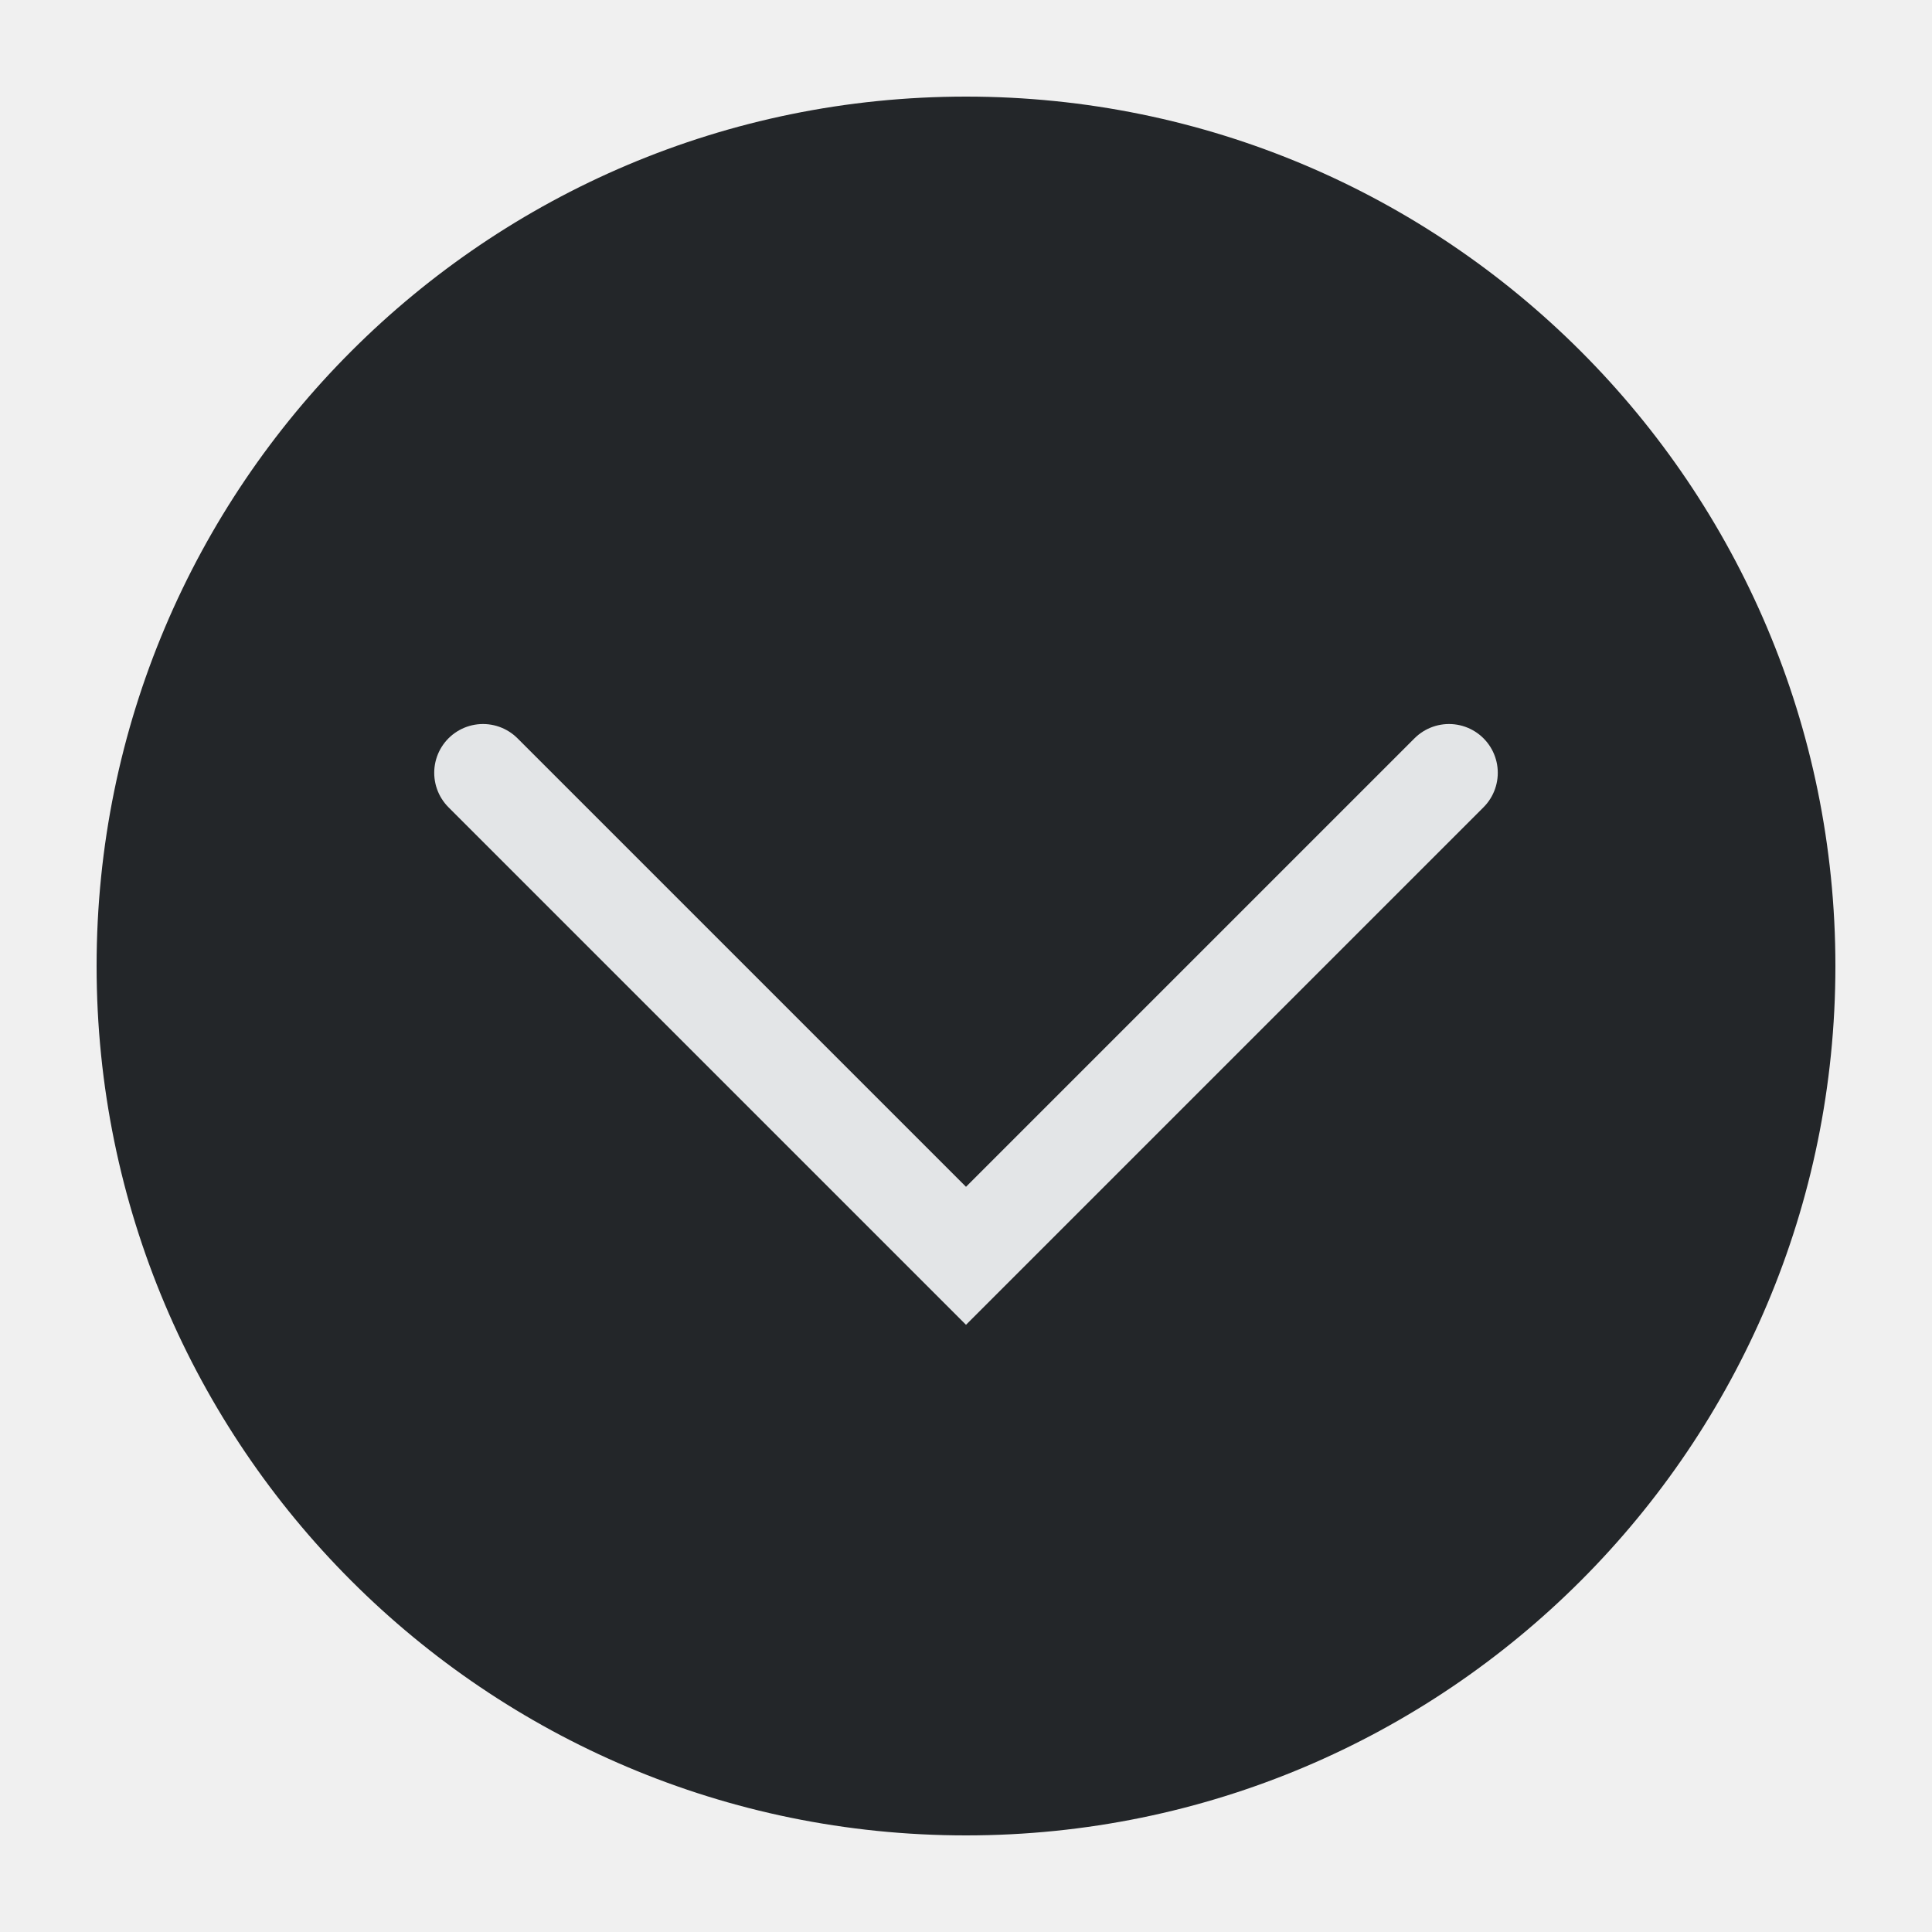
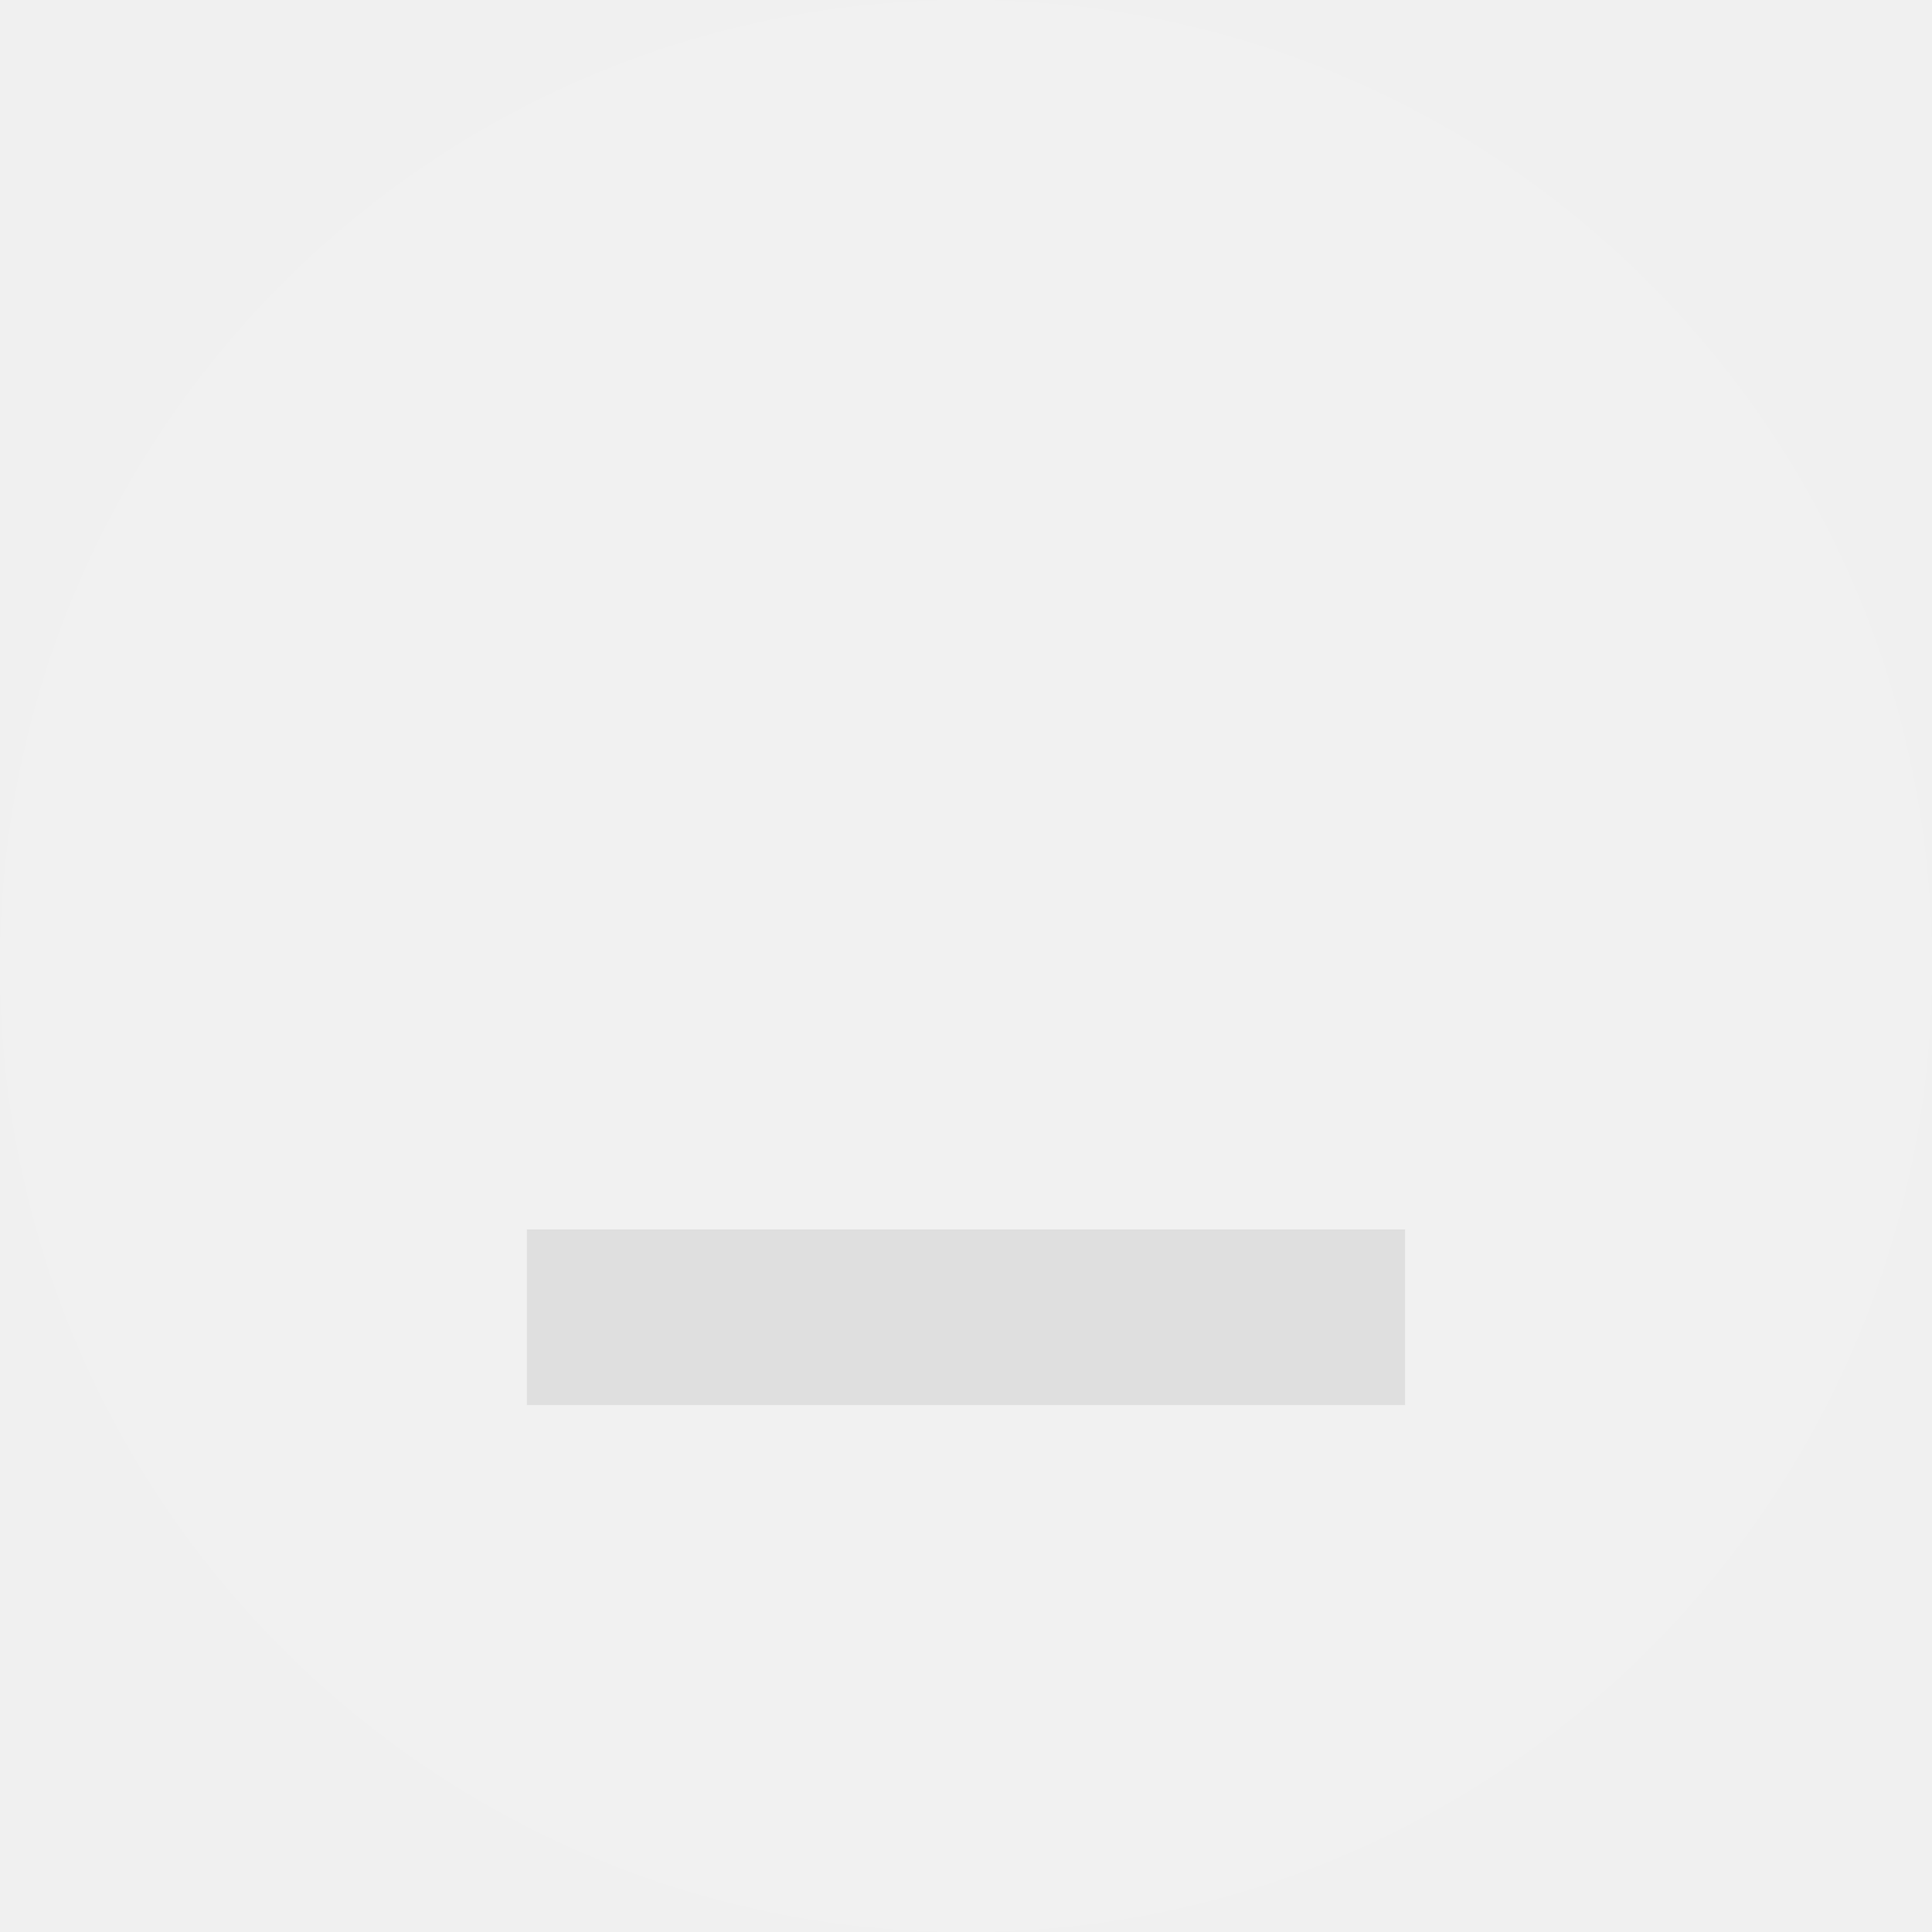
<svg xmlns="http://www.w3.org/2000/svg" viewBox="0 0 50 50" version="1.2" baseProfile="tiny">
  <defs>
</defs>
  <g fill="none" stroke="black" stroke-width="1" fill-rule="evenodd" stroke-linecap="square" stroke-linejoin="bevel">
-     <g fill="#232629" fill-opacity="1" stroke="none" transform="matrix(2.5,0,0,2.5,2.5,2.5)" font-family="Noto Sans" font-size="10" font-weight="400" font-style="normal">
-       <circle cx="9" cy="9" r="9" />
+     <g fill="#000000" fill-opacity="1" stroke="none" transform="matrix(2.27273,0,0,2.27273,0,0)" font-family="Noto Sans" font-size="10" font-weight="400" font-style="normal" opacity="0.001">
+       <rect x="0" y="0" width="22" height="22" />
    </g>
-     <g fill="none" stroke="#e3e5e7" stroke-opacity="1" stroke-width="1.01" stroke-linecap="round" stroke-linejoin="miter" stroke-miterlimit="2" transform="matrix(2.5,0,0,2.5,2.5,2.5)" font-family="Noto Sans" font-size="10" font-weight="400" font-style="normal">
-       <polyline fill="none" vector-effect="none" points="4,7 9,12 14,7 " />
+     <g fill="#ffffff" fill-opacity="1" stroke="none" transform="matrix(2.27273,0,0,2.27273,-52.2727,0)" font-family="Noto Sans" font-size="10" font-weight="400" font-style="normal" opacity="0.08">
+       <circle cx="34" cy="11" r="11" />
+     </g>
+     <g fill="#dfdfdf" fill-opacity="1" stroke="none" transform="matrix(2.27273,0,0,-2.27273,-52.2727,0)" font-family="Noto Sans" font-size="10" font-weight="400" font-style="normal">
+       <rect x="29" y="-16" width="10" height="2" />
    </g>
    <g fill="none" stroke="#000000" stroke-opacity="1" stroke-width="1" stroke-linecap="square" stroke-linejoin="bevel" transform="matrix(1,0,0,1,0,0)" font-family="Noto Sans" font-size="10" font-weight="400" font-style="normal">
</g>
  </g>
</svg>
